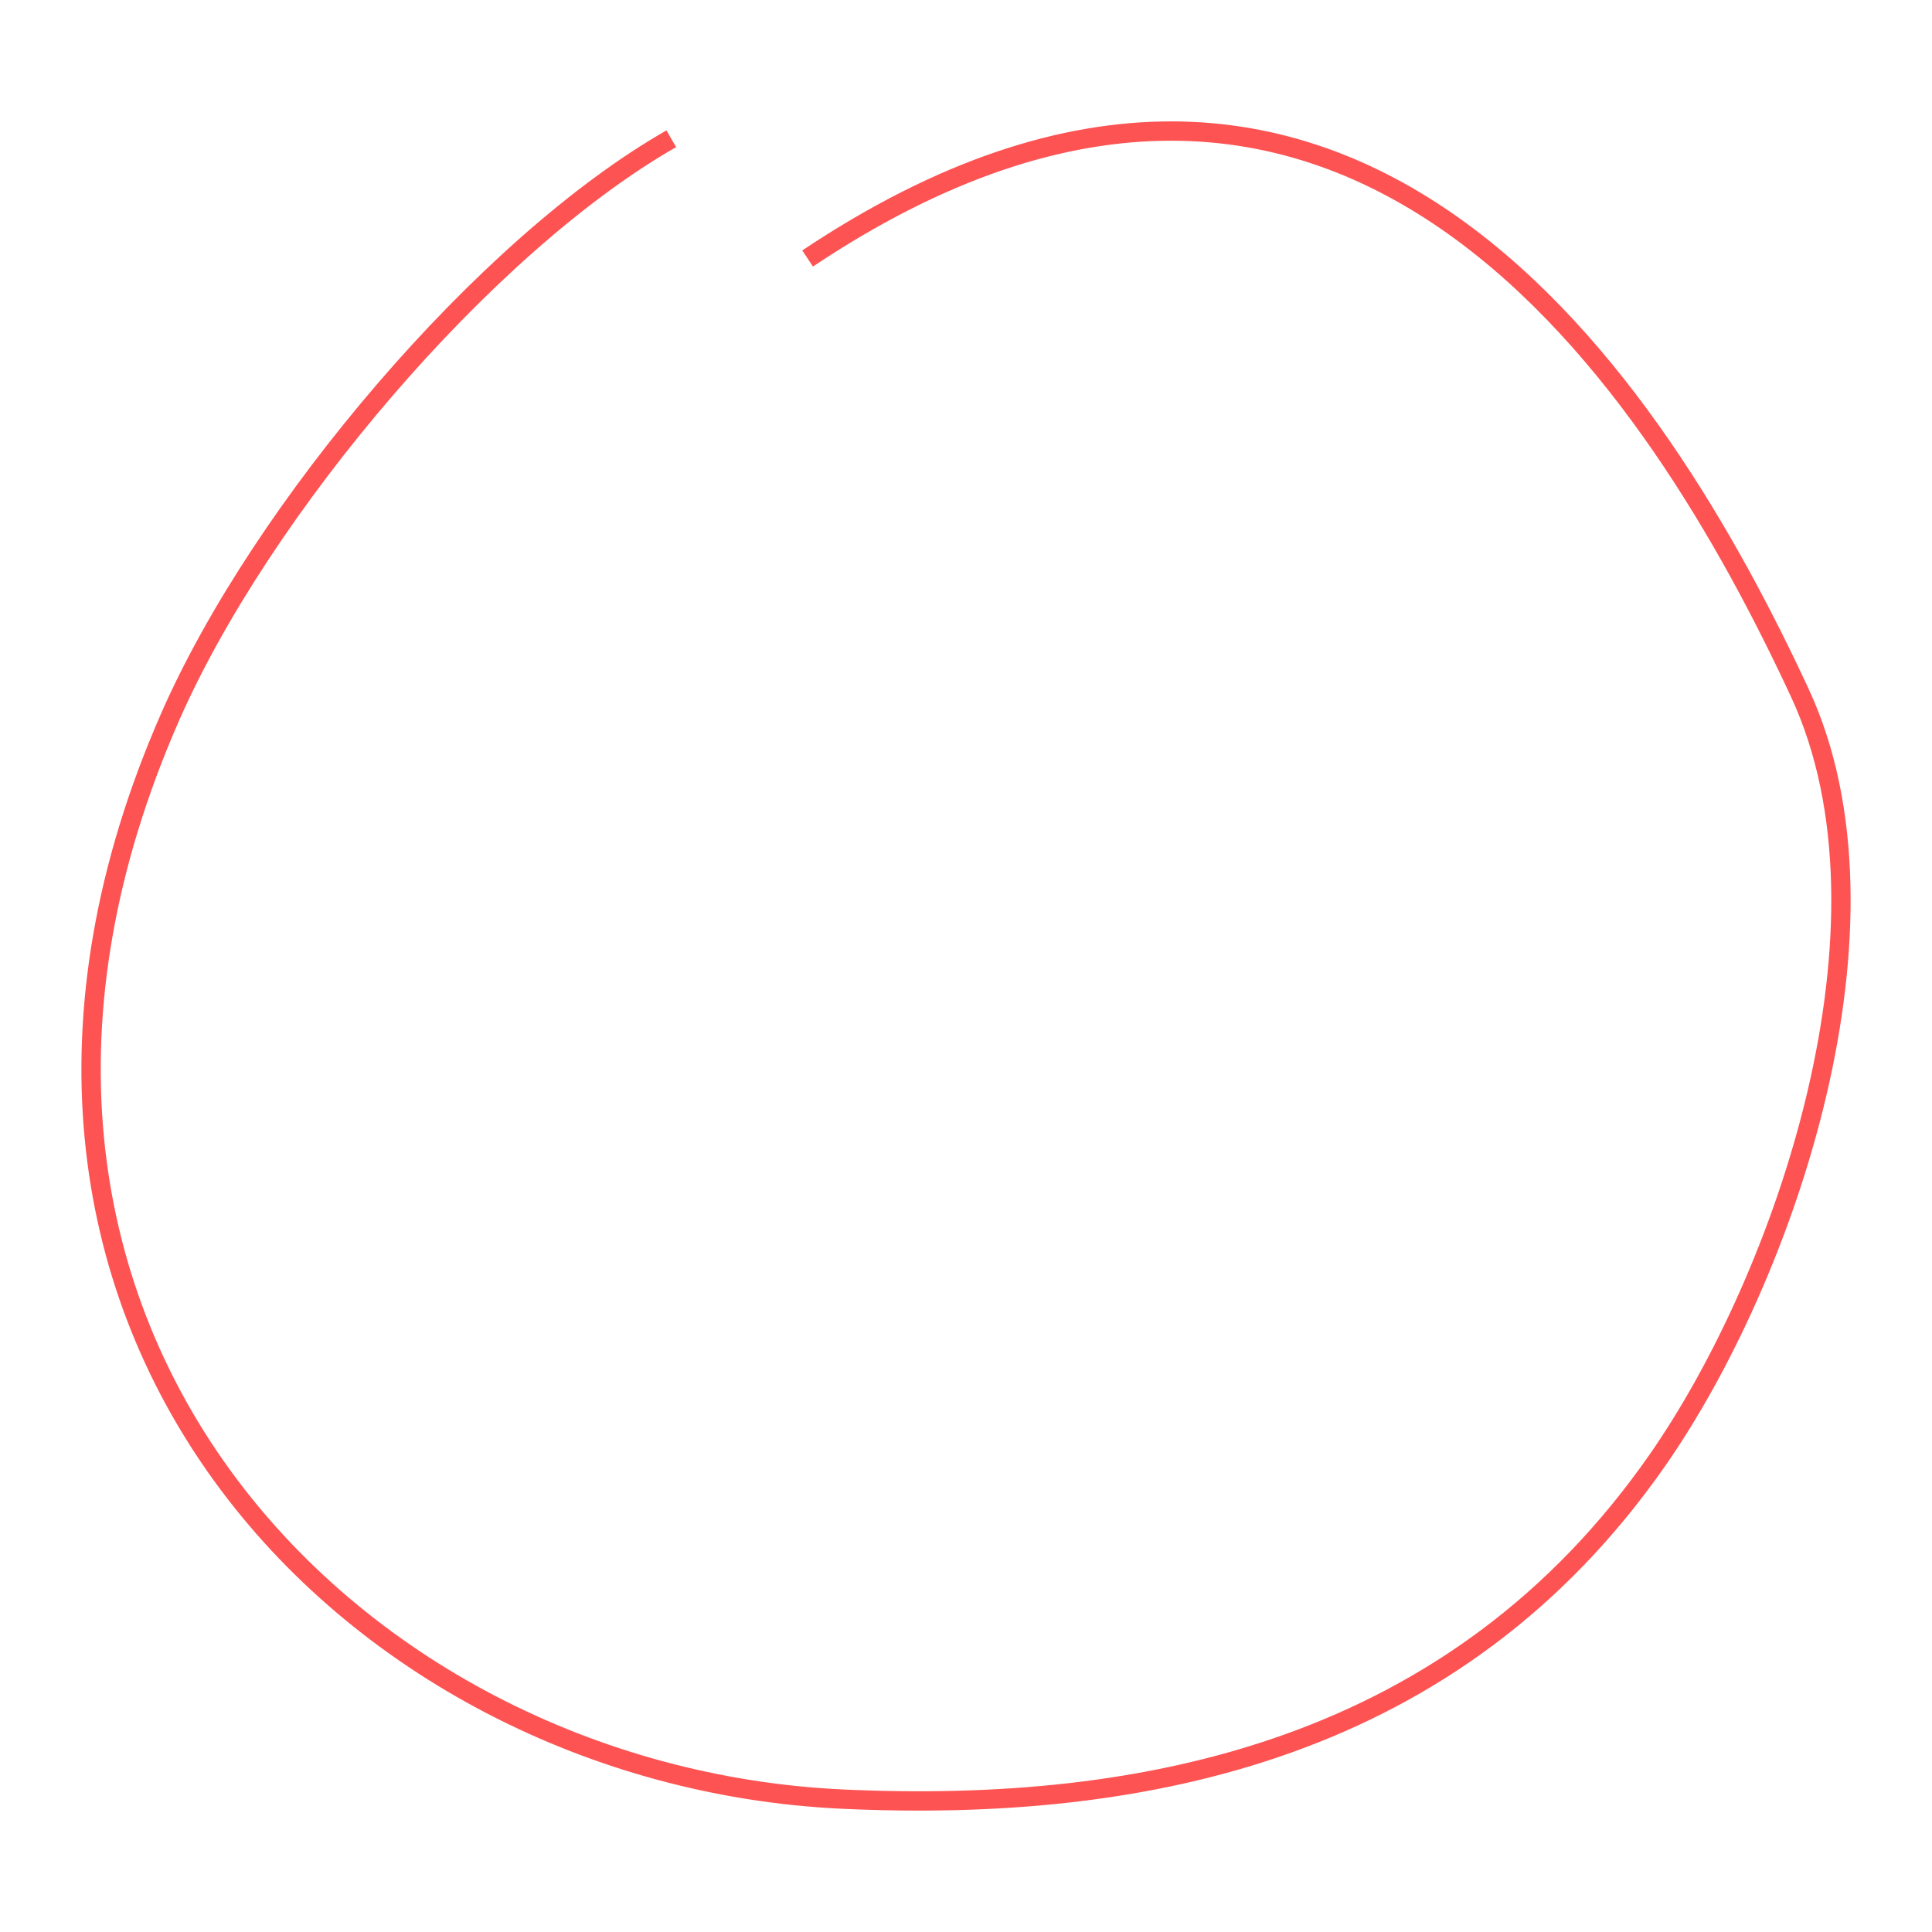
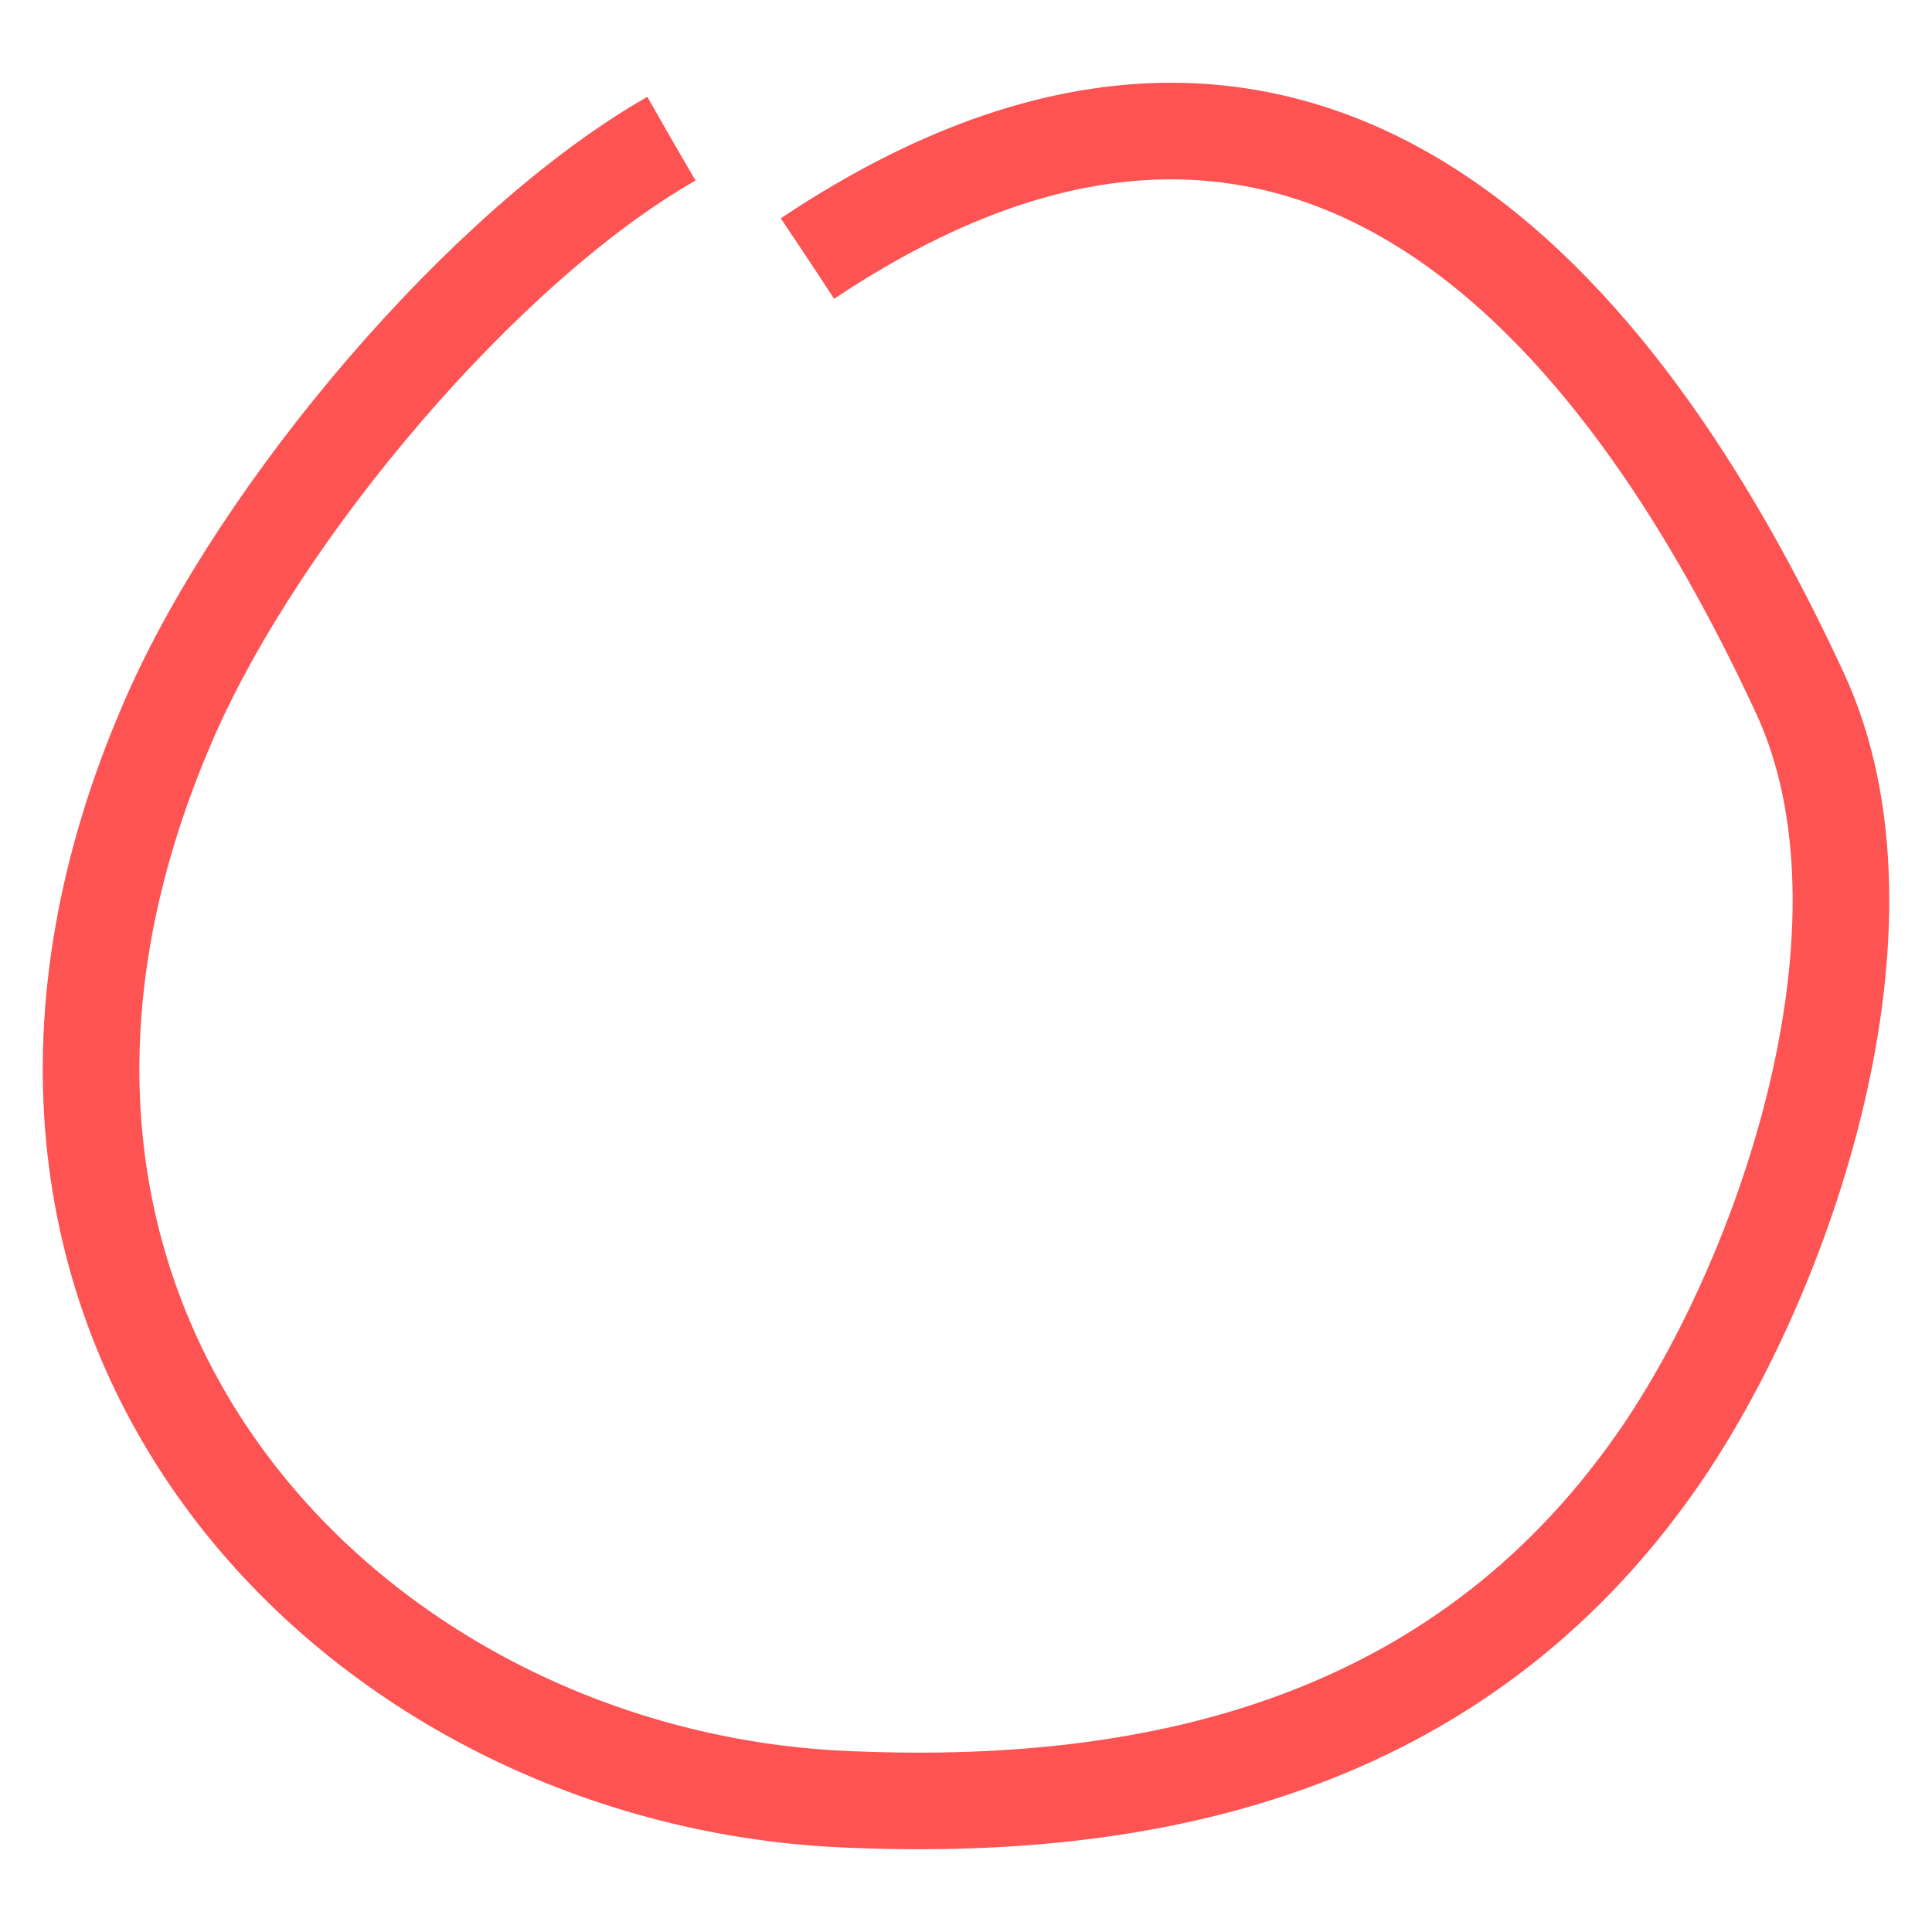
- <svg xmlns="http://www.w3.org/2000/svg" preserveAspectRatio="none" viewBox="0 0 100 100" fill="none" stroke="#fd5353">
+ <svg xmlns="http://www.w3.org/2000/svg" preserveAspectRatio="none" viewBox="0 0 100 100" fill="none" stroke="#fd5353" stroke-width="5">
  <path d="M34.745,7.183C25.078,12.703,13.516,26.359,8.797,37.13 c-13.652,31.134,9.219,54.785,34.77,55.99c15.826,0.742,31.804-2.607,42.207-17.52c6.641-9.52,12.918-27.789,7.396-39.713 C85.873,20.155,69.828-5.347,41.802,13.379" style="stroke-dasharray: 275.003, 275.003; stroke-dashoffset: 0; transition: stroke-dashoffset 0.2s ease-in-out 0s;" />
</svg>
